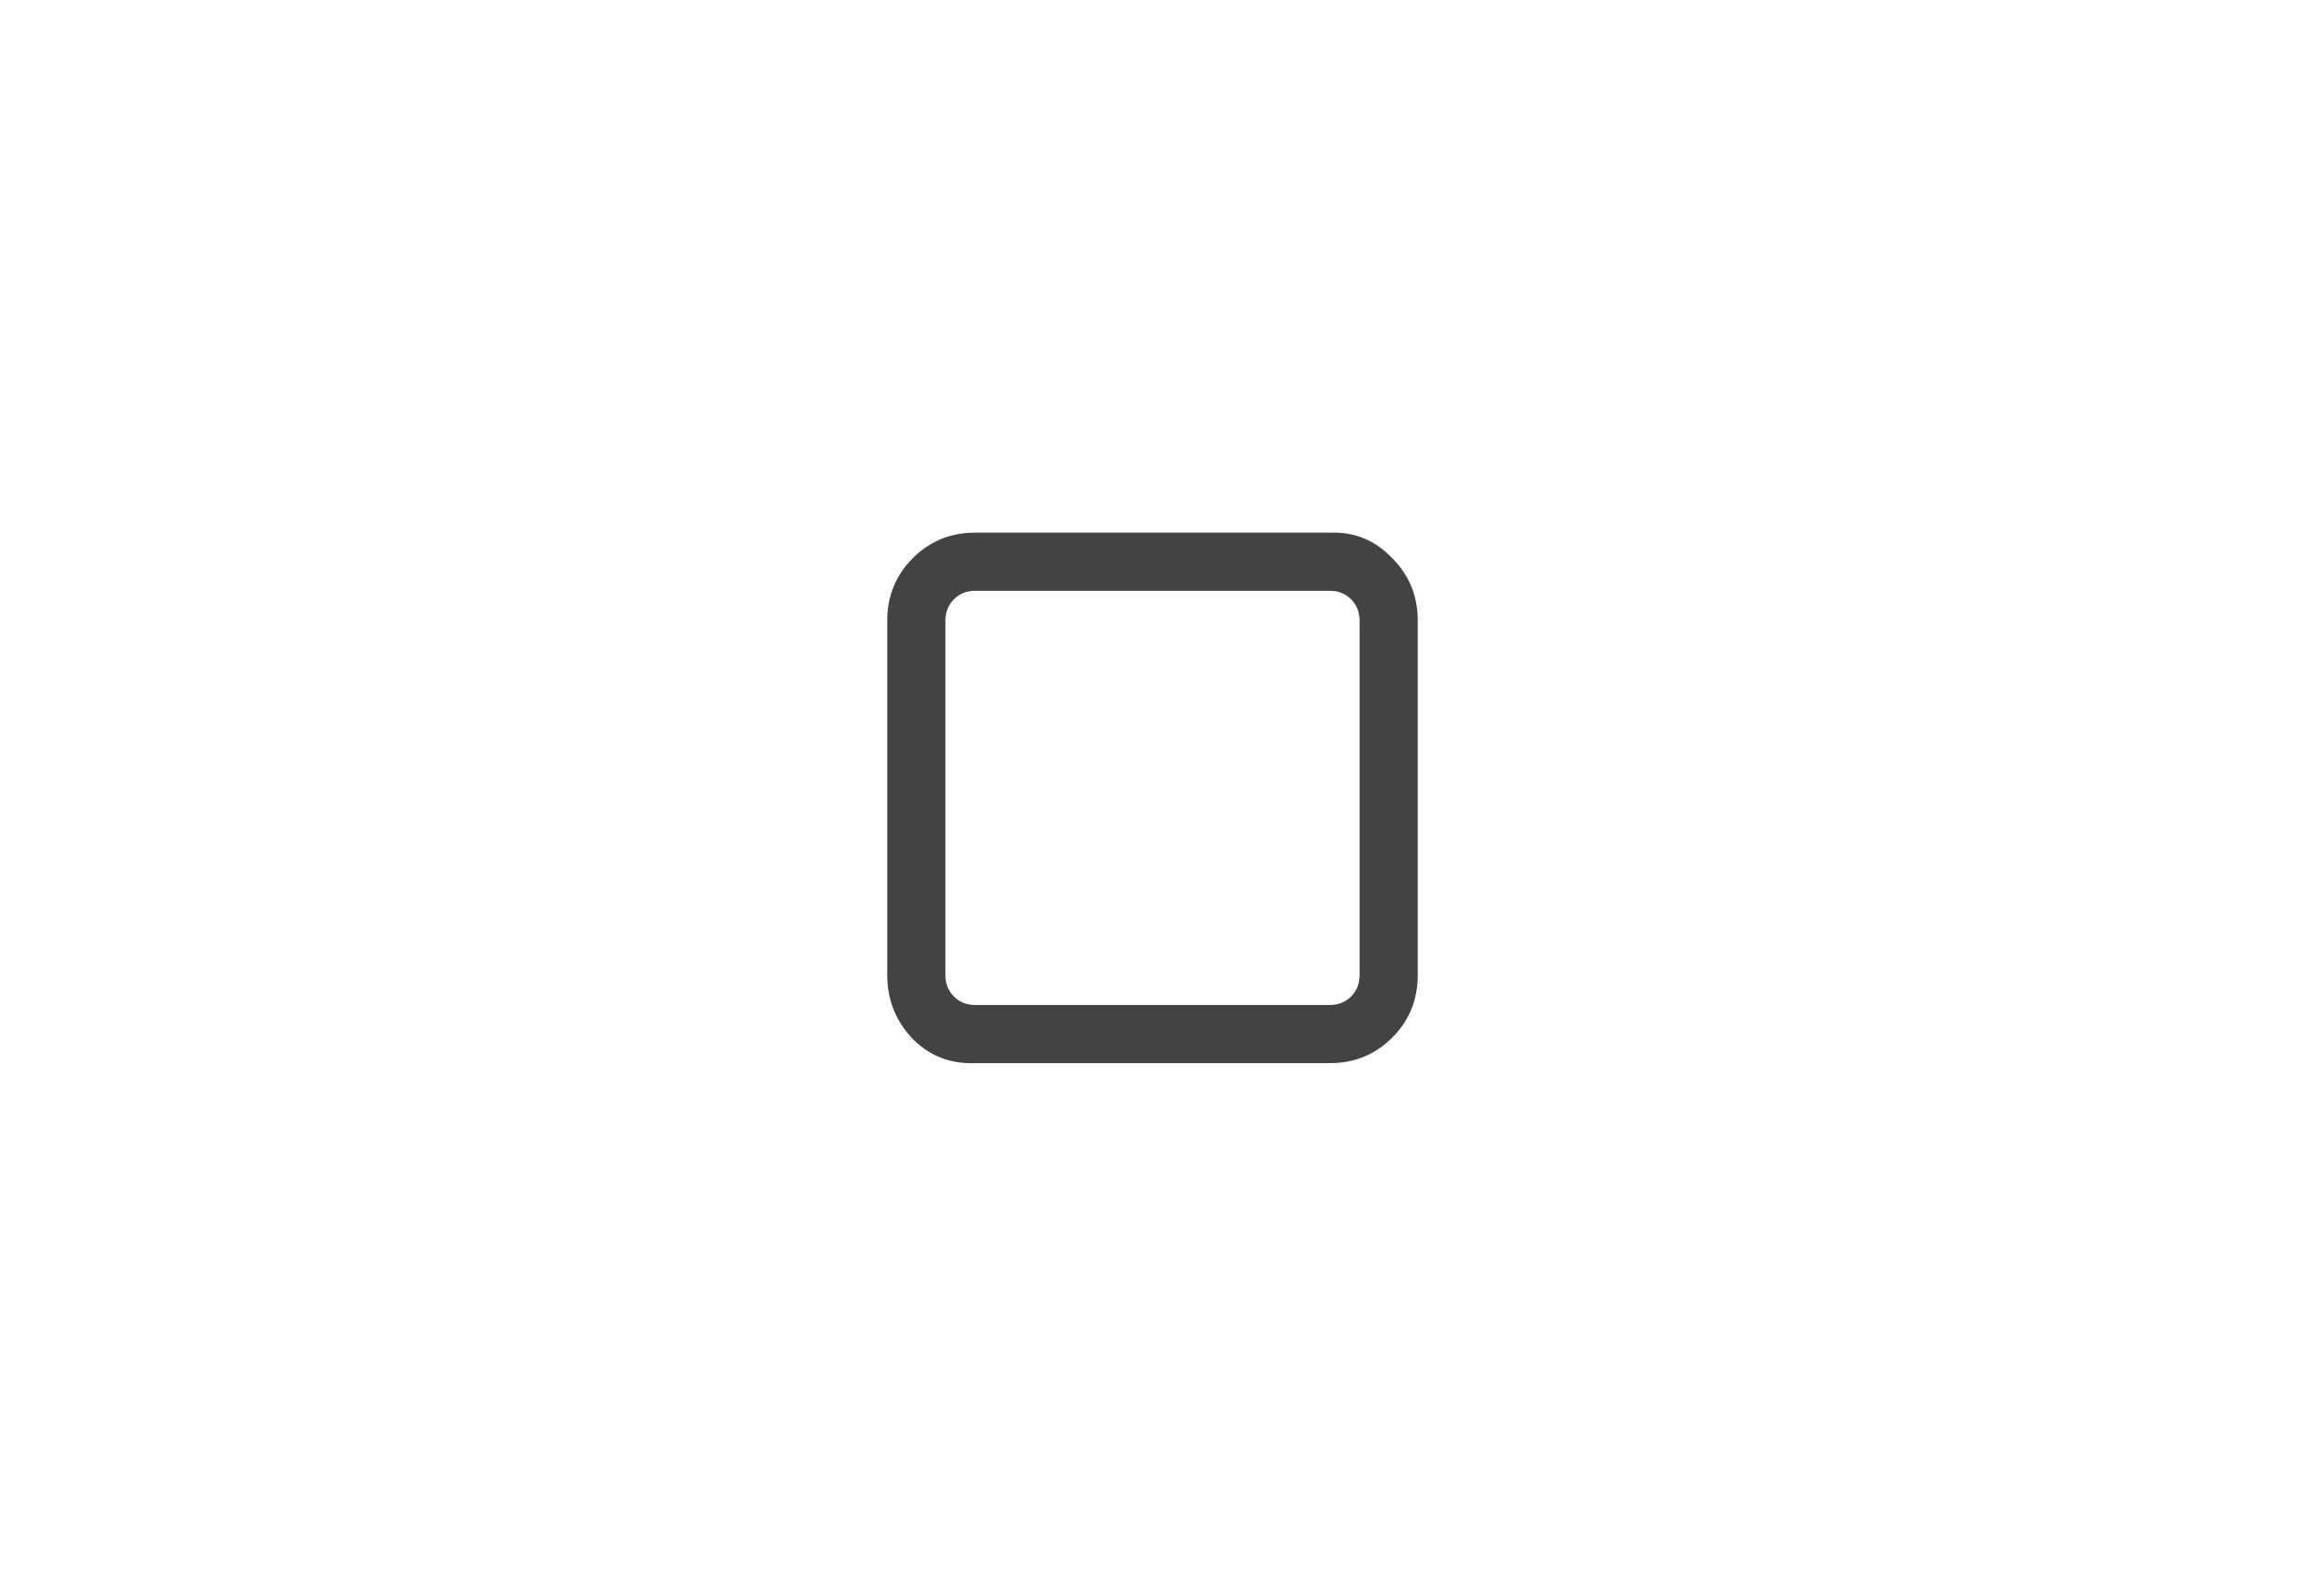
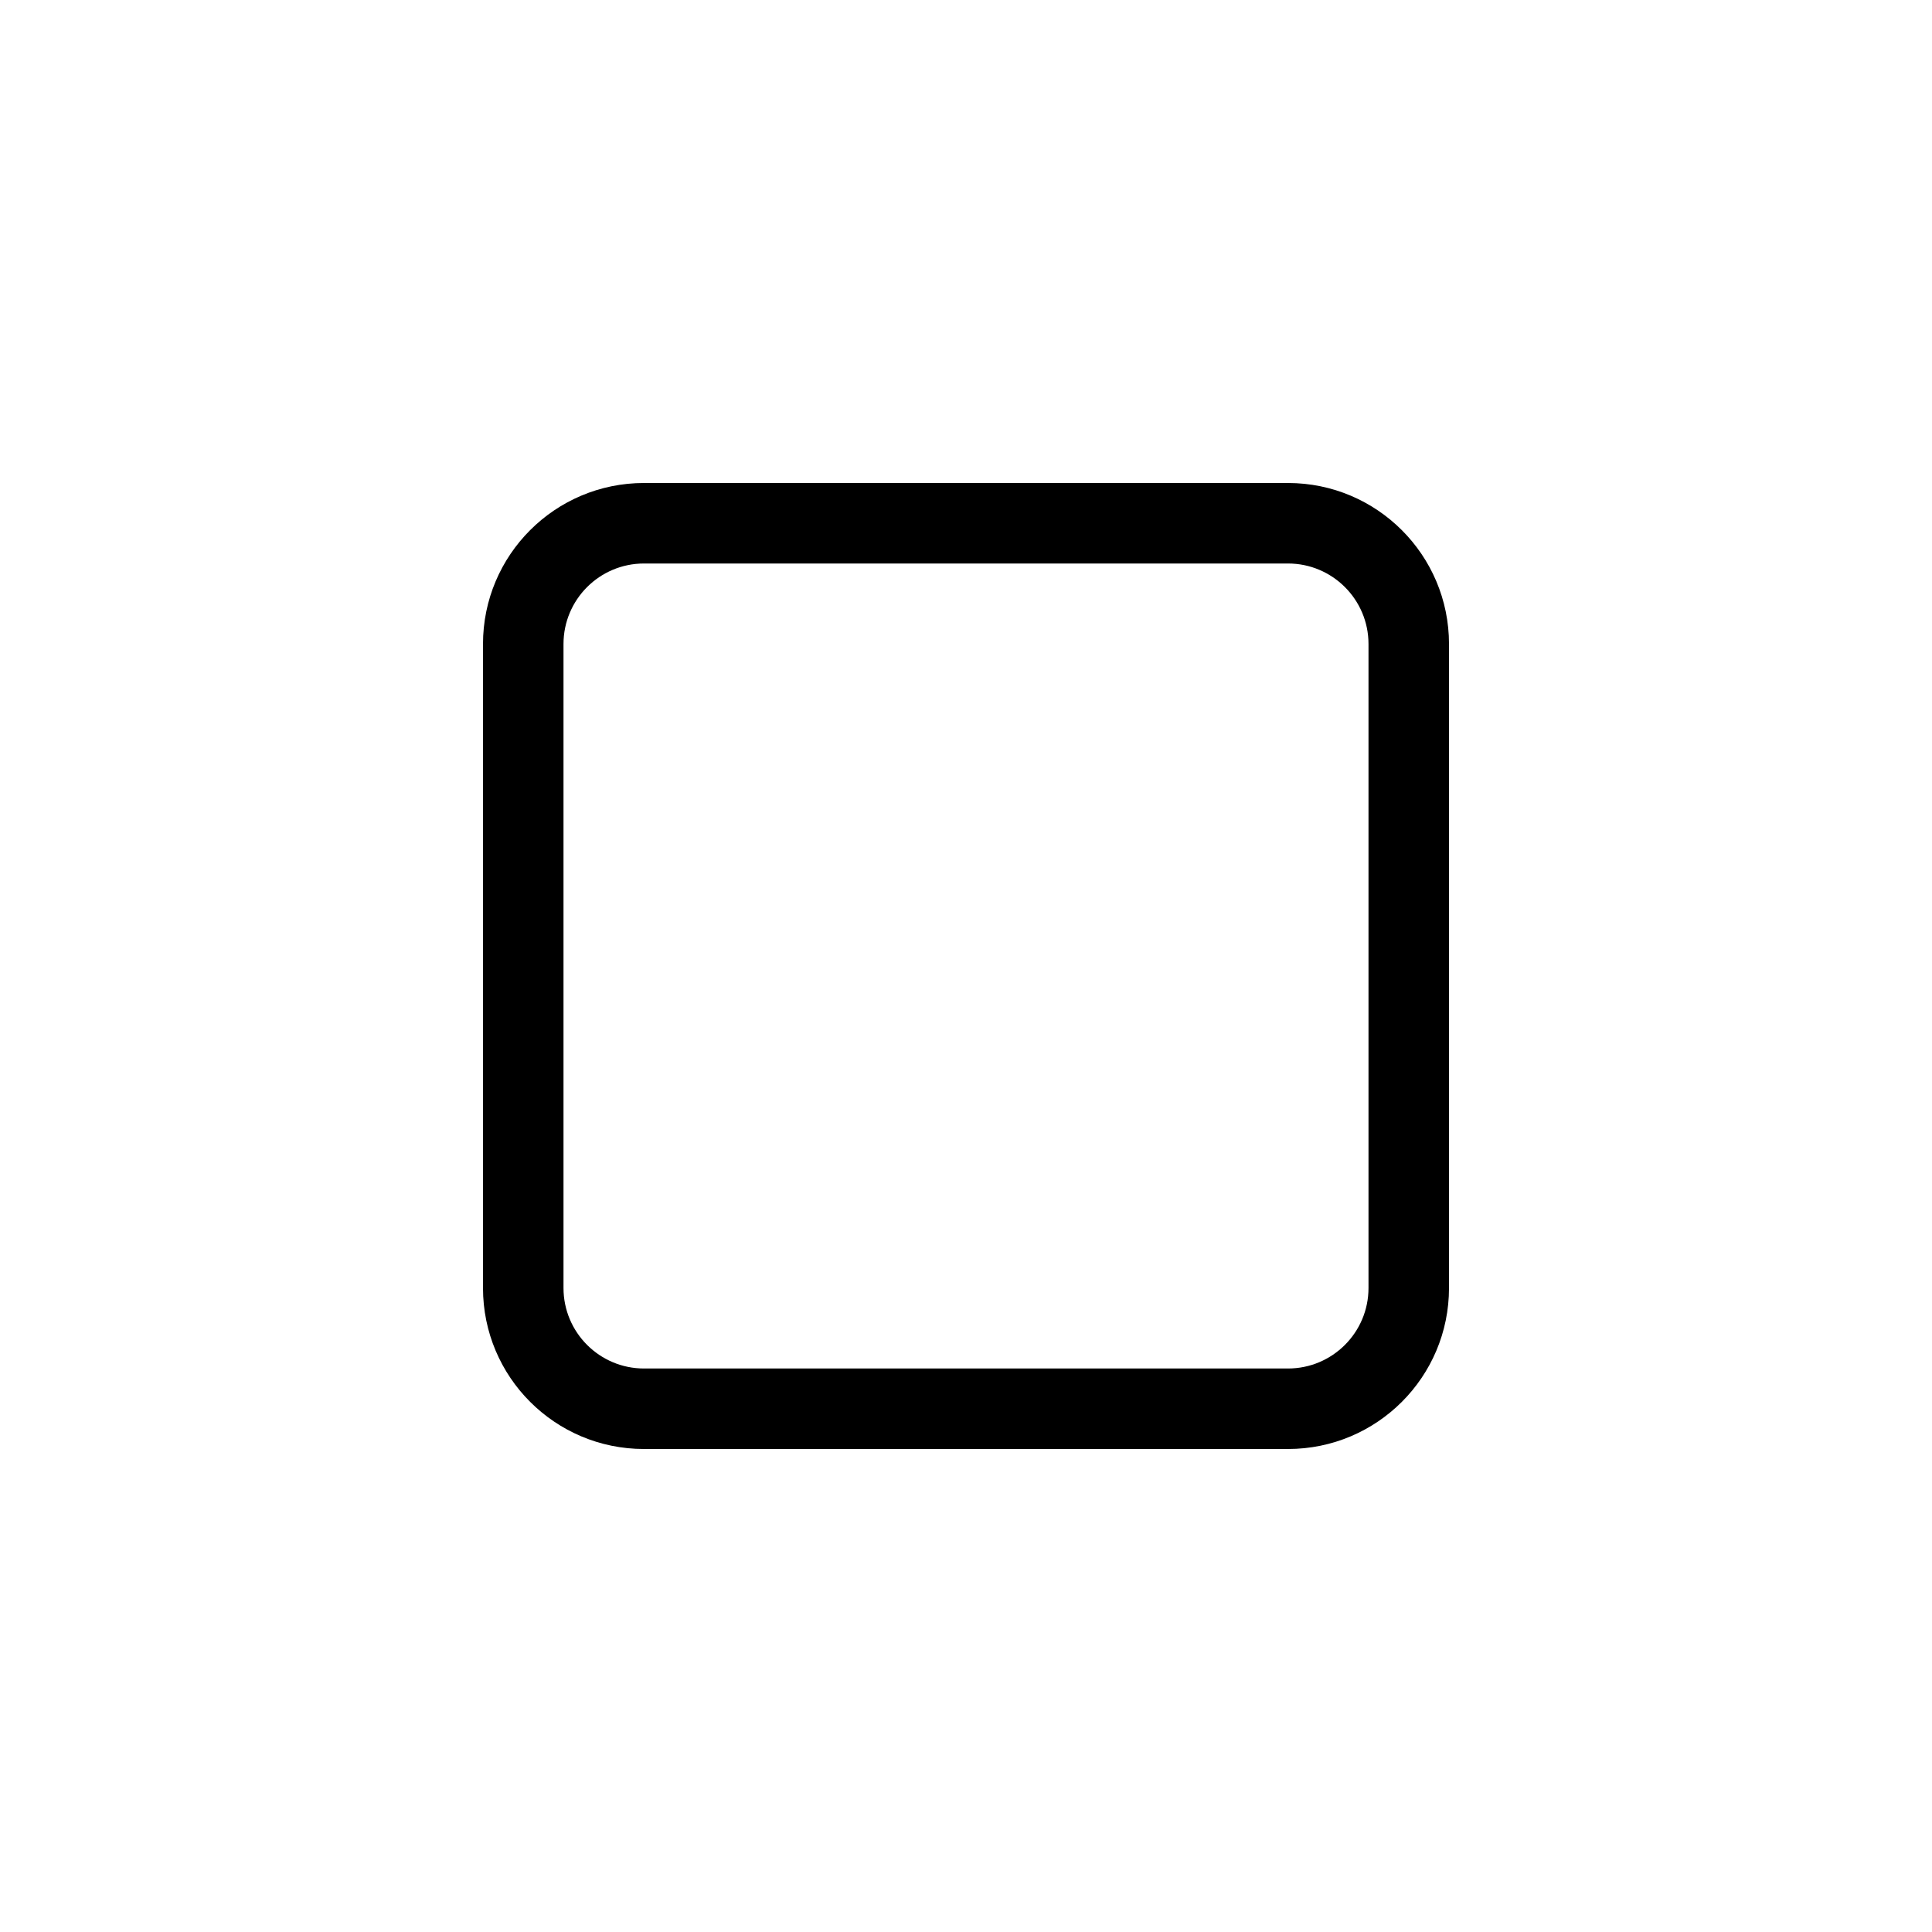
- <svg xmlns="http://www.w3.org/2000/svg" width="52" height="36" viewBox="0 0 52 36" fill="none">
-   <path d="M20.016 14C20.016 13.445 20.208 12.976 20.592 12.592C20.976 12.208 21.445 12.016 22 12.016H30C30.555 11.995 31.024 12.187 31.408 12.592C31.792 12.976 31.984 13.445 31.984 14V22C31.984 22.555 31.792 23.024 31.408 23.408C31.024 23.792 30.555 23.984 30 23.984H22C21.445 24.005 20.976 23.824 20.592 23.44C20.208 23.035 20.016 22.555 20.016 22V14ZM22 13.328C21.808 13.328 21.648 13.392 21.52 13.52C21.392 13.648 21.328 13.808 21.328 14V22C21.328 22.192 21.392 22.352 21.52 22.48C21.648 22.608 21.808 22.672 22 22.672H30C30.192 22.672 30.352 22.608 30.48 22.48C30.608 22.352 30.672 22.192 30.672 22V14C30.672 13.808 30.608 13.648 30.48 13.52C30.352 13.392 30.192 13.328 30 13.328H22Z" fill="#2F2F2F" fill-opacity="0.9" />
+ <svg xmlns="http://www.w3.org/2000/svg" width="24" height="24" viewBox="0 0 24 24" fill="none">
+   <path fill-rule="evenodd" clip-rule="evenodd" d="M6 8C6 6.895 6.895 6 8 6L16 6C17.105 6 18 6.896 18 8V16C18 17.105 17.105 18 16 18L8 18C6.895 18 6 17.105 6 16V8ZM8 7C7.448 7 7 7.448 7 8V16C7 16.552 7.448 17 8 17L16 17C16.552 17 17 16.552 17 16V8C17 7.448 16.552 7 16 7L8 7Z" fill="black" />
</svg>
